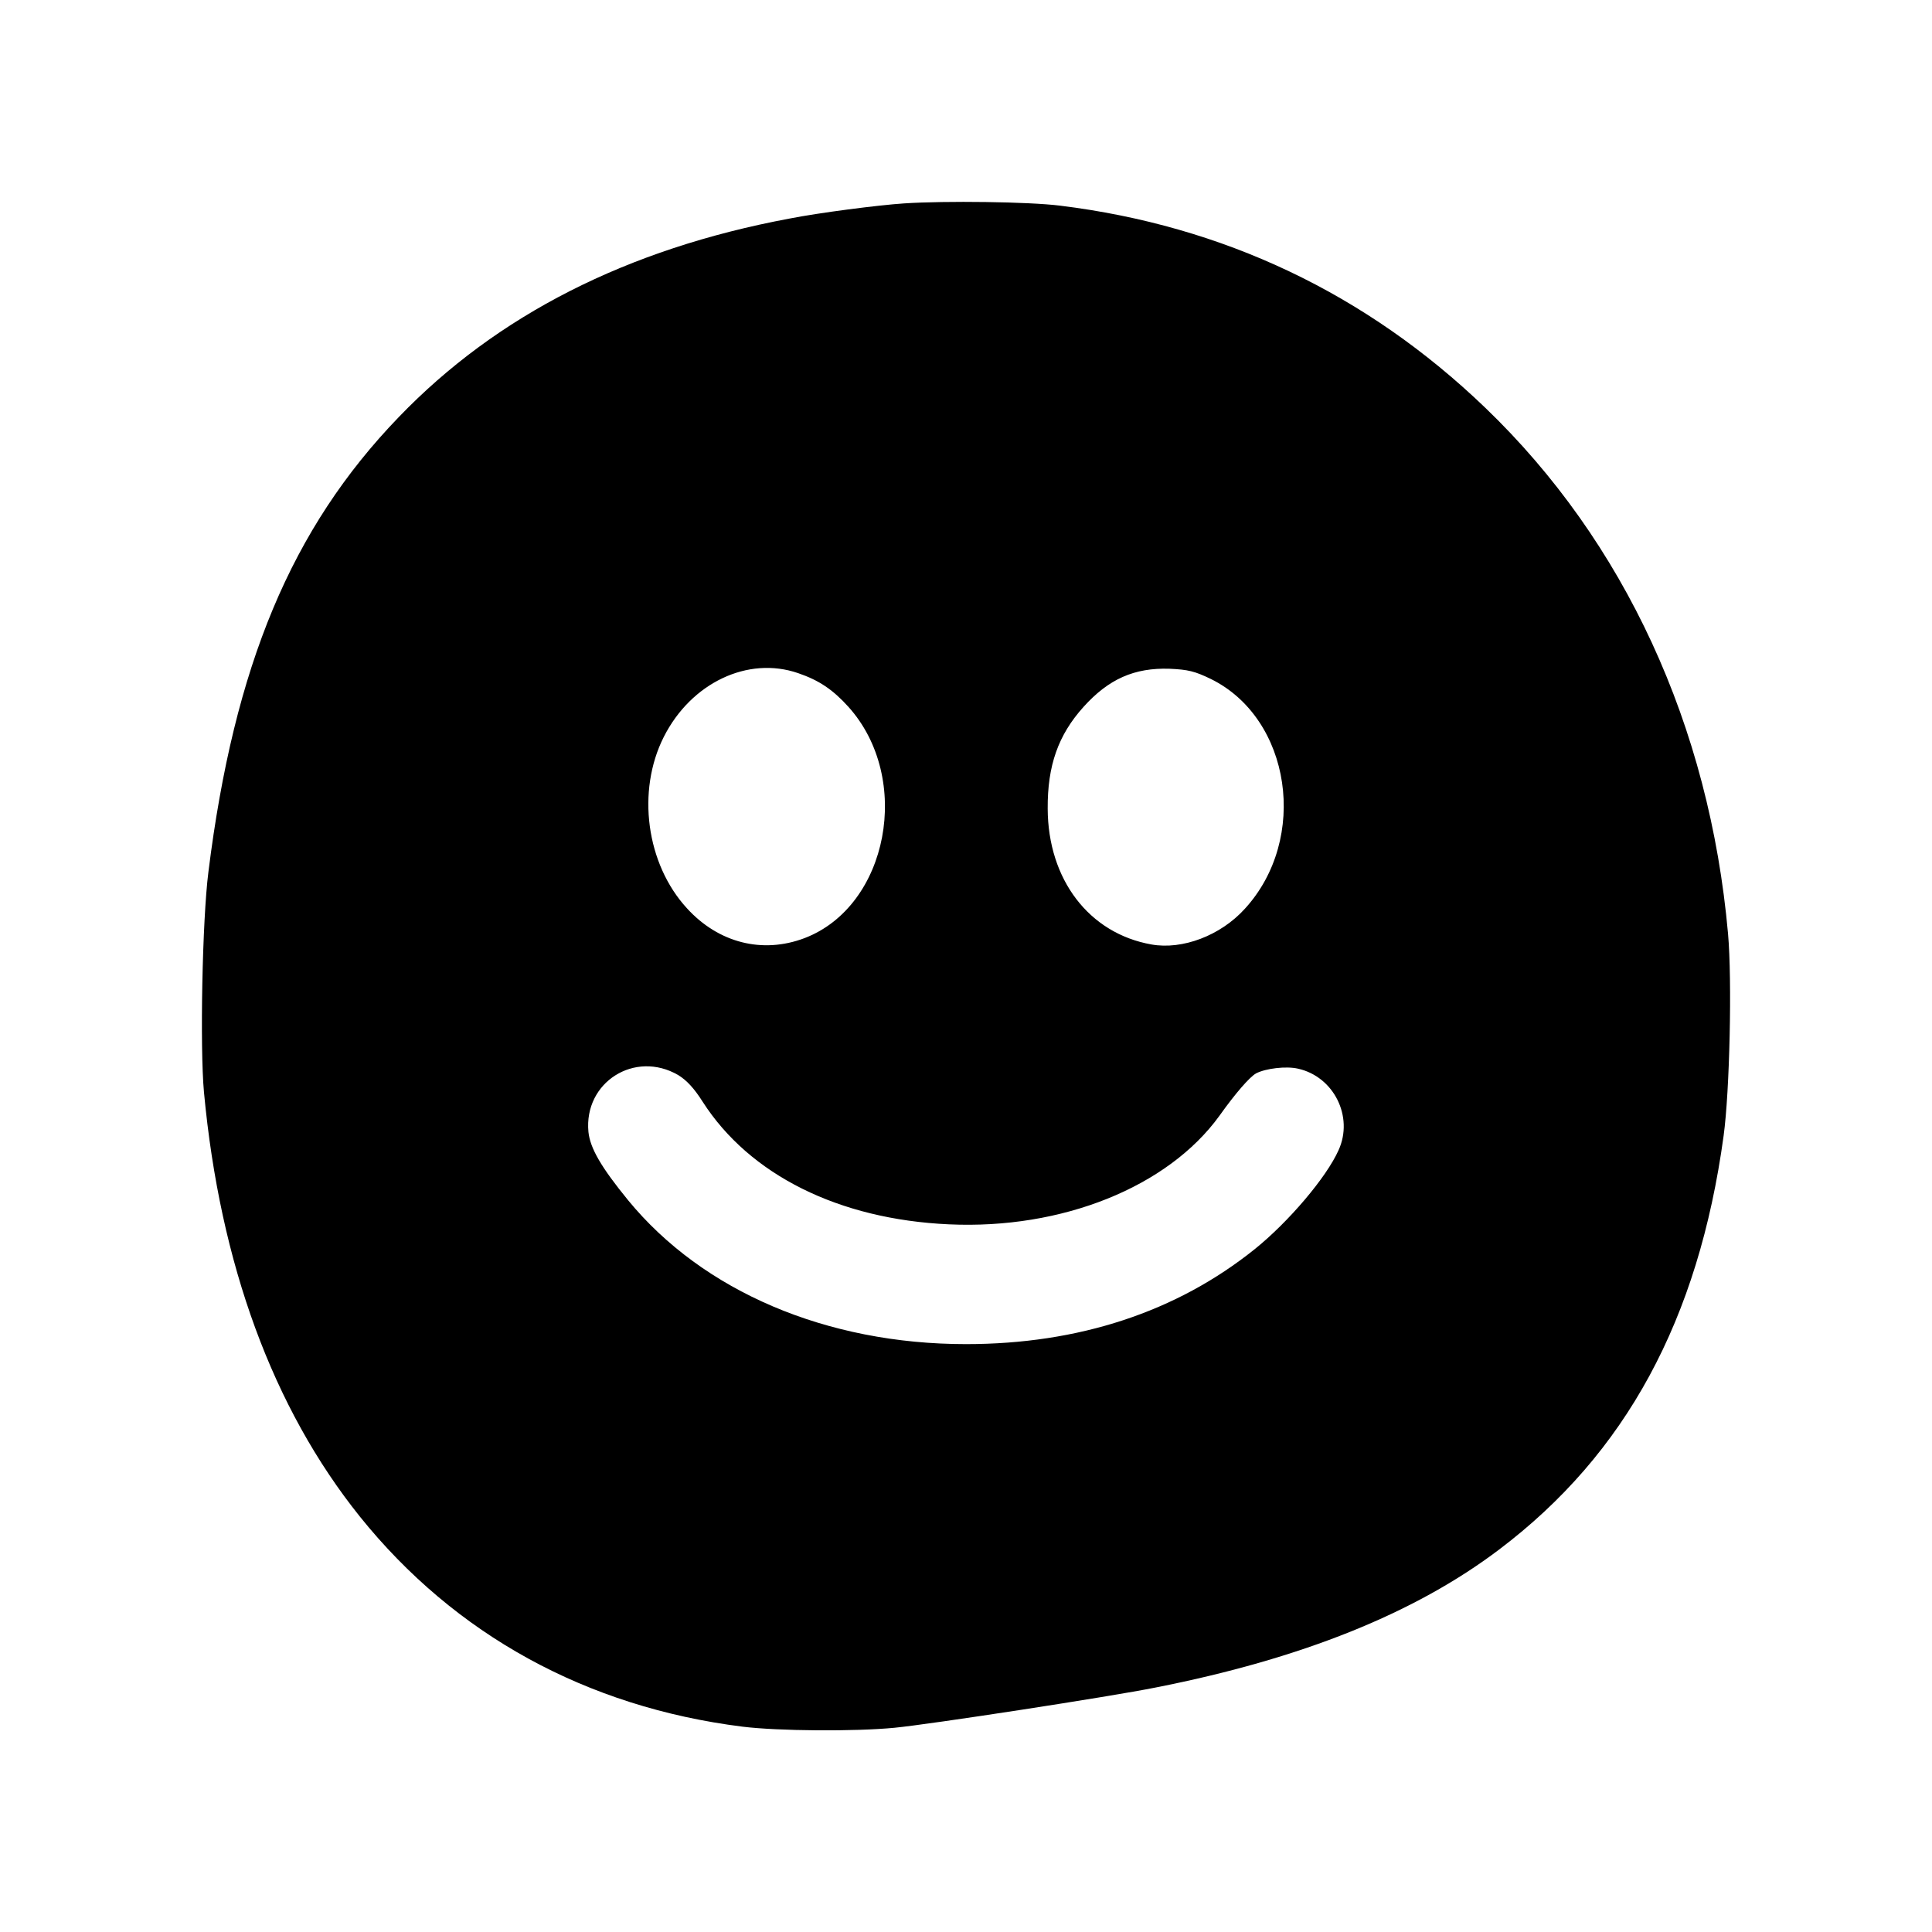
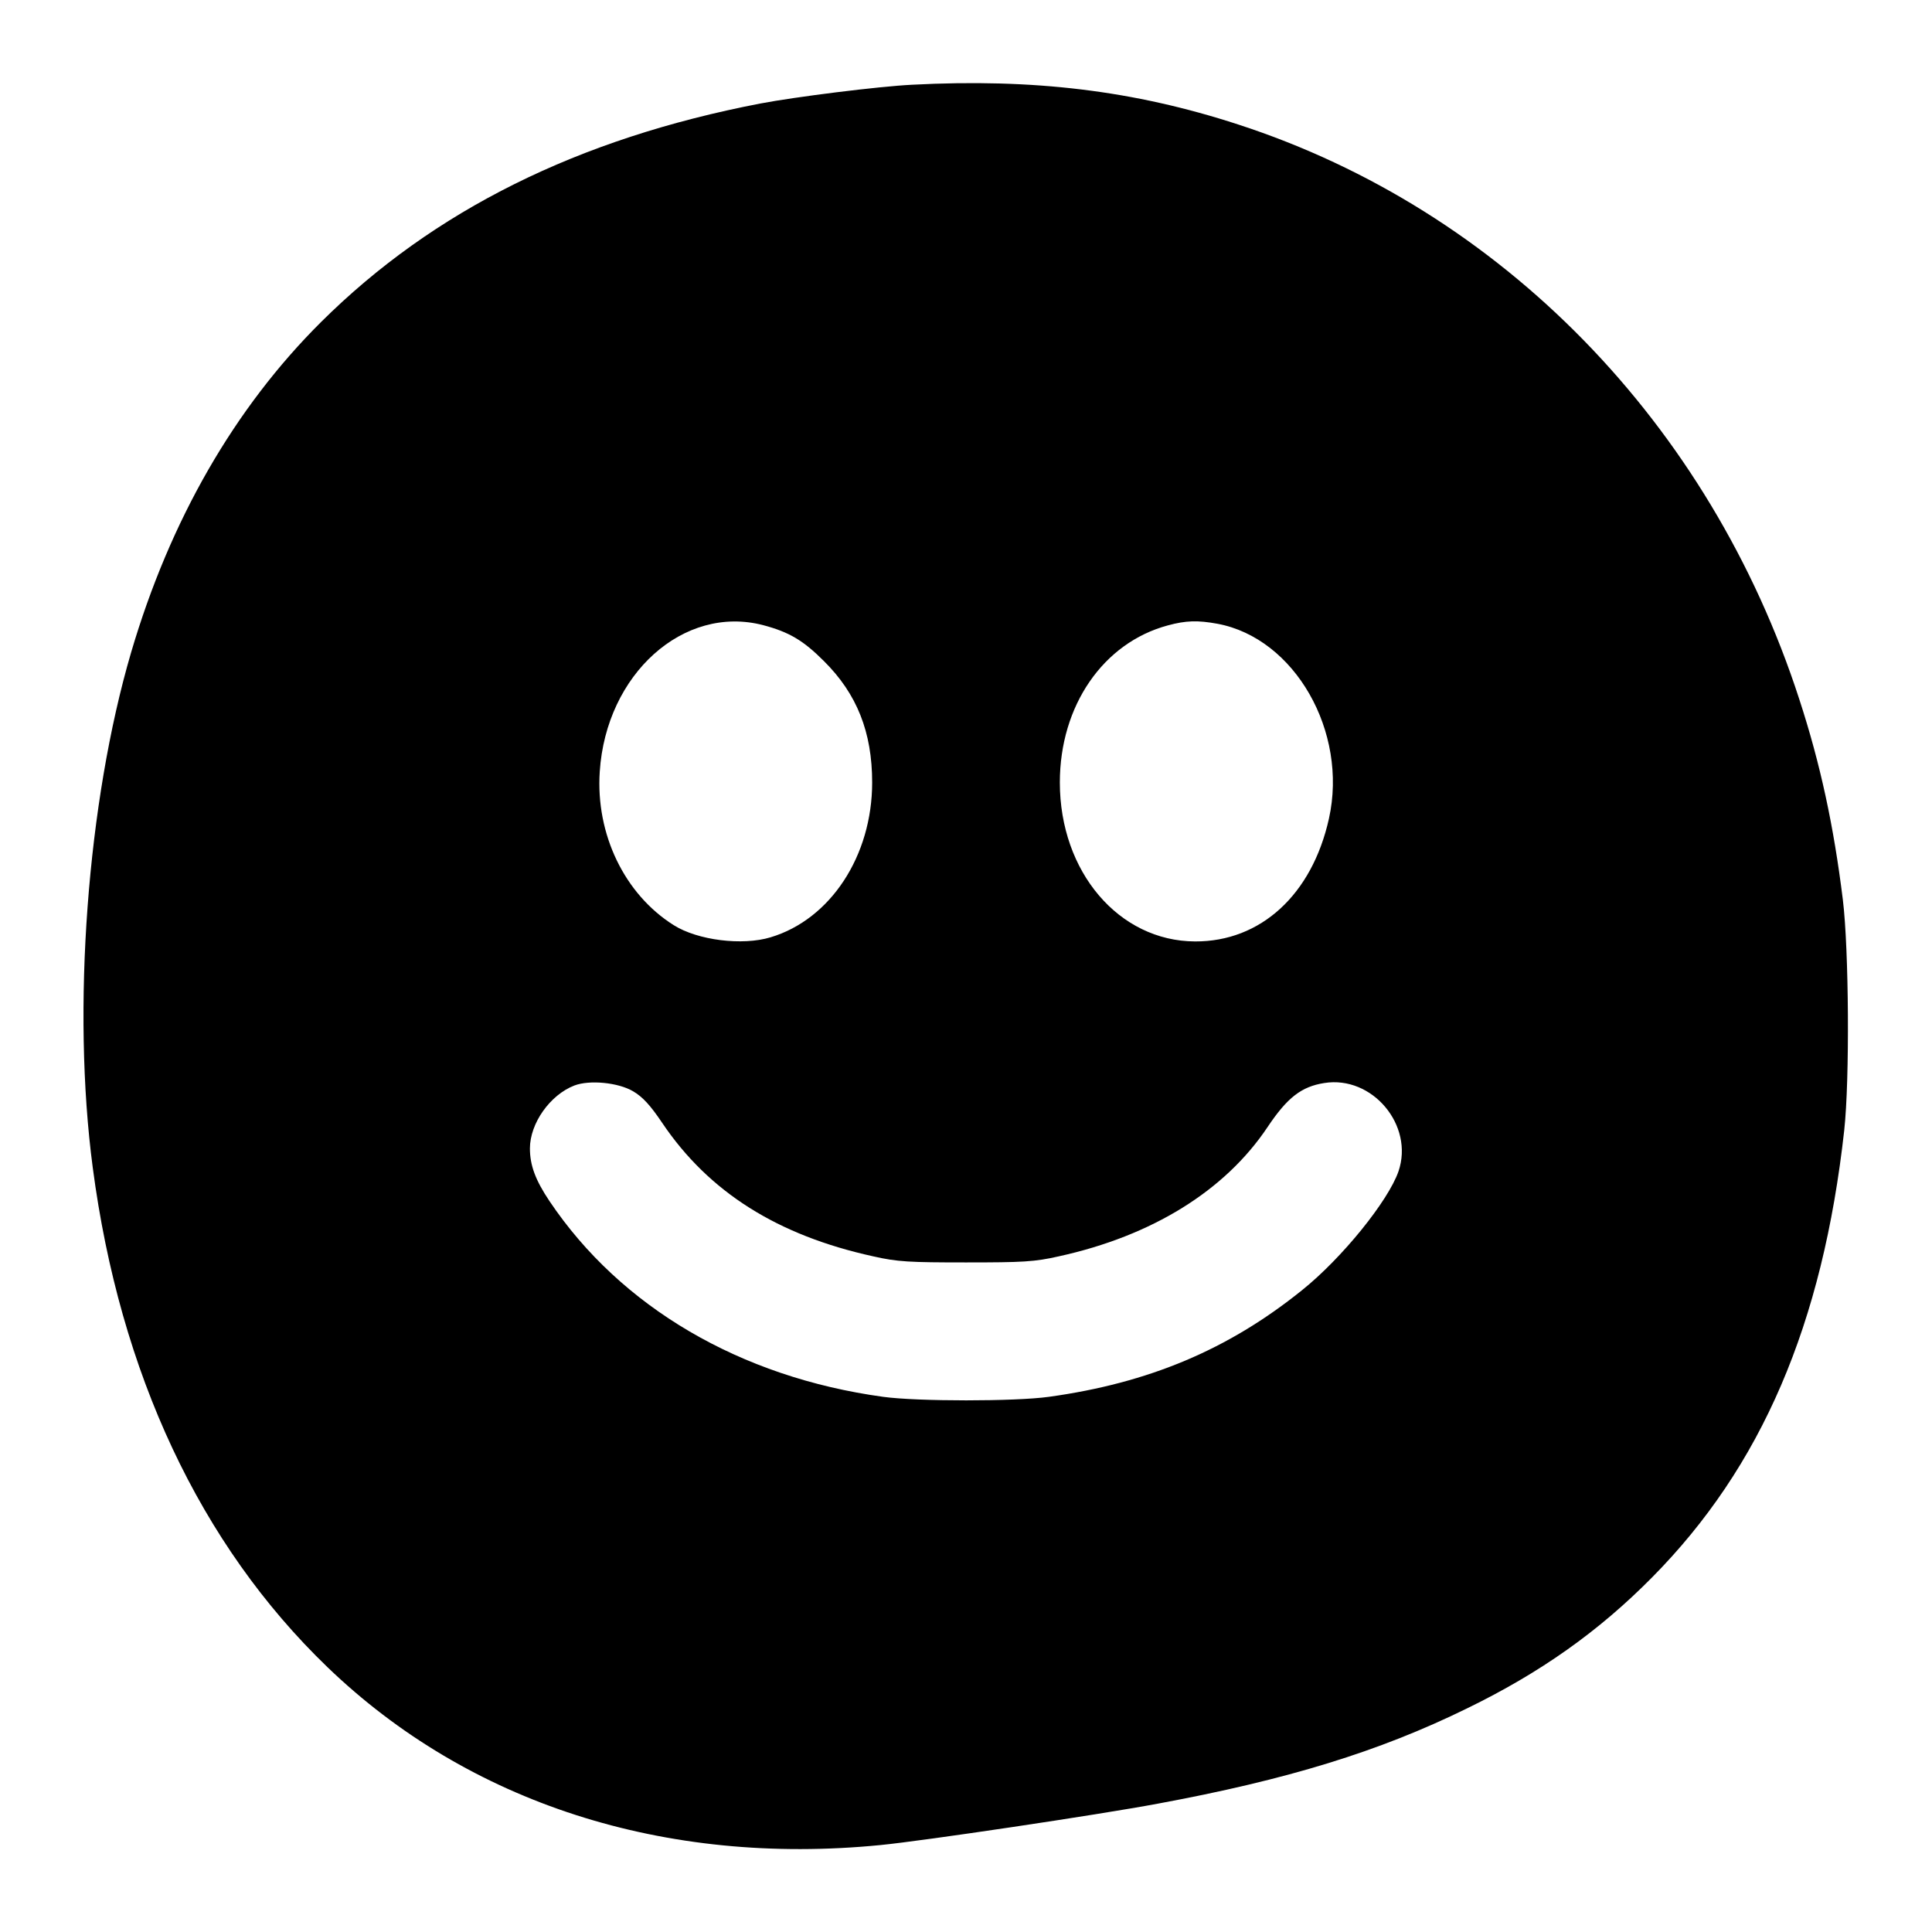
<svg xmlns="http://www.w3.org/2000/svg" version="1.0" width="700pt" height="700pt" viewBox="0 0 700 700" preserveAspectRatio="xMidYMid meet">
  <g transform="translate(0,700) scale(0.1,-0.1)" fill="#000000" stroke="none">
-     <path d="M3275 6263 c-92 -6 -309 -34 -415 -55 -588 -110 -1060 -350 -1415 -719 -389 -403 -597 -901 -690 -1649 -22 -173 -31 -634 -16 -797 58 -622 249 -1144 565 -1538 344 -428 821 -690 1386 -761 129 -16 407 -18 551 -4 126 12 784 113 947 146 528 104 939 269 1244 500 458 346 722 832 813 1499 22 161 31 563 16 732 -67 753 -375 1421 -880 1906 -430 413 -948 659 -1541 732 -113 14 -413 18 -565 8z m-383 -1702 c76 -26 126 -60 182 -122 233 -259 145 -722 -159 -838 -153 -58 -312 -17 -426 108 -148 161 -183 425 -84 621 99 196 305 294 487 231z m1495 -21 c291 -143 356 -579 123 -833 -88 -97 -226 -149 -338 -129 -226 40 -375 235 -376 492 -1 156 38 267 130 369 91 101 184 142 311 138 68 -3 92 -9 150 -37z m-1930 -1435 c31 -19 58 -48 89 -97 170 -265 493 -426 892 -444 410 -19 793 135 980 393 59 83 110 141 133 154 35 18 109 27 152 17 130 -29 202 -174 147 -295 -44 -99 -182 -261 -304 -359 -283 -227 -637 -344 -1046 -344 -505 0 -953 191 -1224 521 -98 120 -138 189 -144 248 -17 180 168 297 325 206z" />
+     <path d="M3305 6693 c-122 -6 -424 -44 -550 -68 -660 -127 -1184 -387 -1591 -791 -315 -313 -548 -719 -689 -1198 -159 -542 -215 -1292 -139 -1866 98 -745 389 -1366 850 -1810 512 -493 1222 -722 2004 -645 154 15 786 109 1005 150 470 87 802 189 1120 345 267 130 477 279 670 474 398 402 619 918 697 1621 20 183 17 655 -5 835 -33 267 -81 491 -158 727 -324 999 -1079 1772 -2033 2082 -377 123 -742 167 -1181 144z m-540 -1958 c94 -25 145 -55 220 -130 120 -119 175 -258 175 -440 0 -266 -151 -496 -368 -561 -102 -31 -264 -11 -351 44 -178 112 -283 329 -268 556 23 354 304 606 592 531z m1646 5 c280 -52 474 -391 404 -706 -61 -275 -247 -446 -485 -445 -276 1 -490 252 -490 576 0 278 157 506 391 569 66 18 109 19 180 6z m-2117 -1694 c34 -20 62 -50 105 -114 169 -251 418 -408 765 -484 88 -20 131 -22 336 -22 205 0 248 2 336 22 338 74 603 238 757 469 71 106 122 146 205 159 174 28 326 -153 269 -320 -37 -107 -205 -315 -350 -431 -267 -215 -555 -336 -917 -386 -122 -17 -476 -17 -600 0 -518 71 -951 325 -1209 709 -51 76 -71 130 -71 191 0 91 73 194 161 228 55 21 159 11 213 -21z" />
  </g>
</svg>
